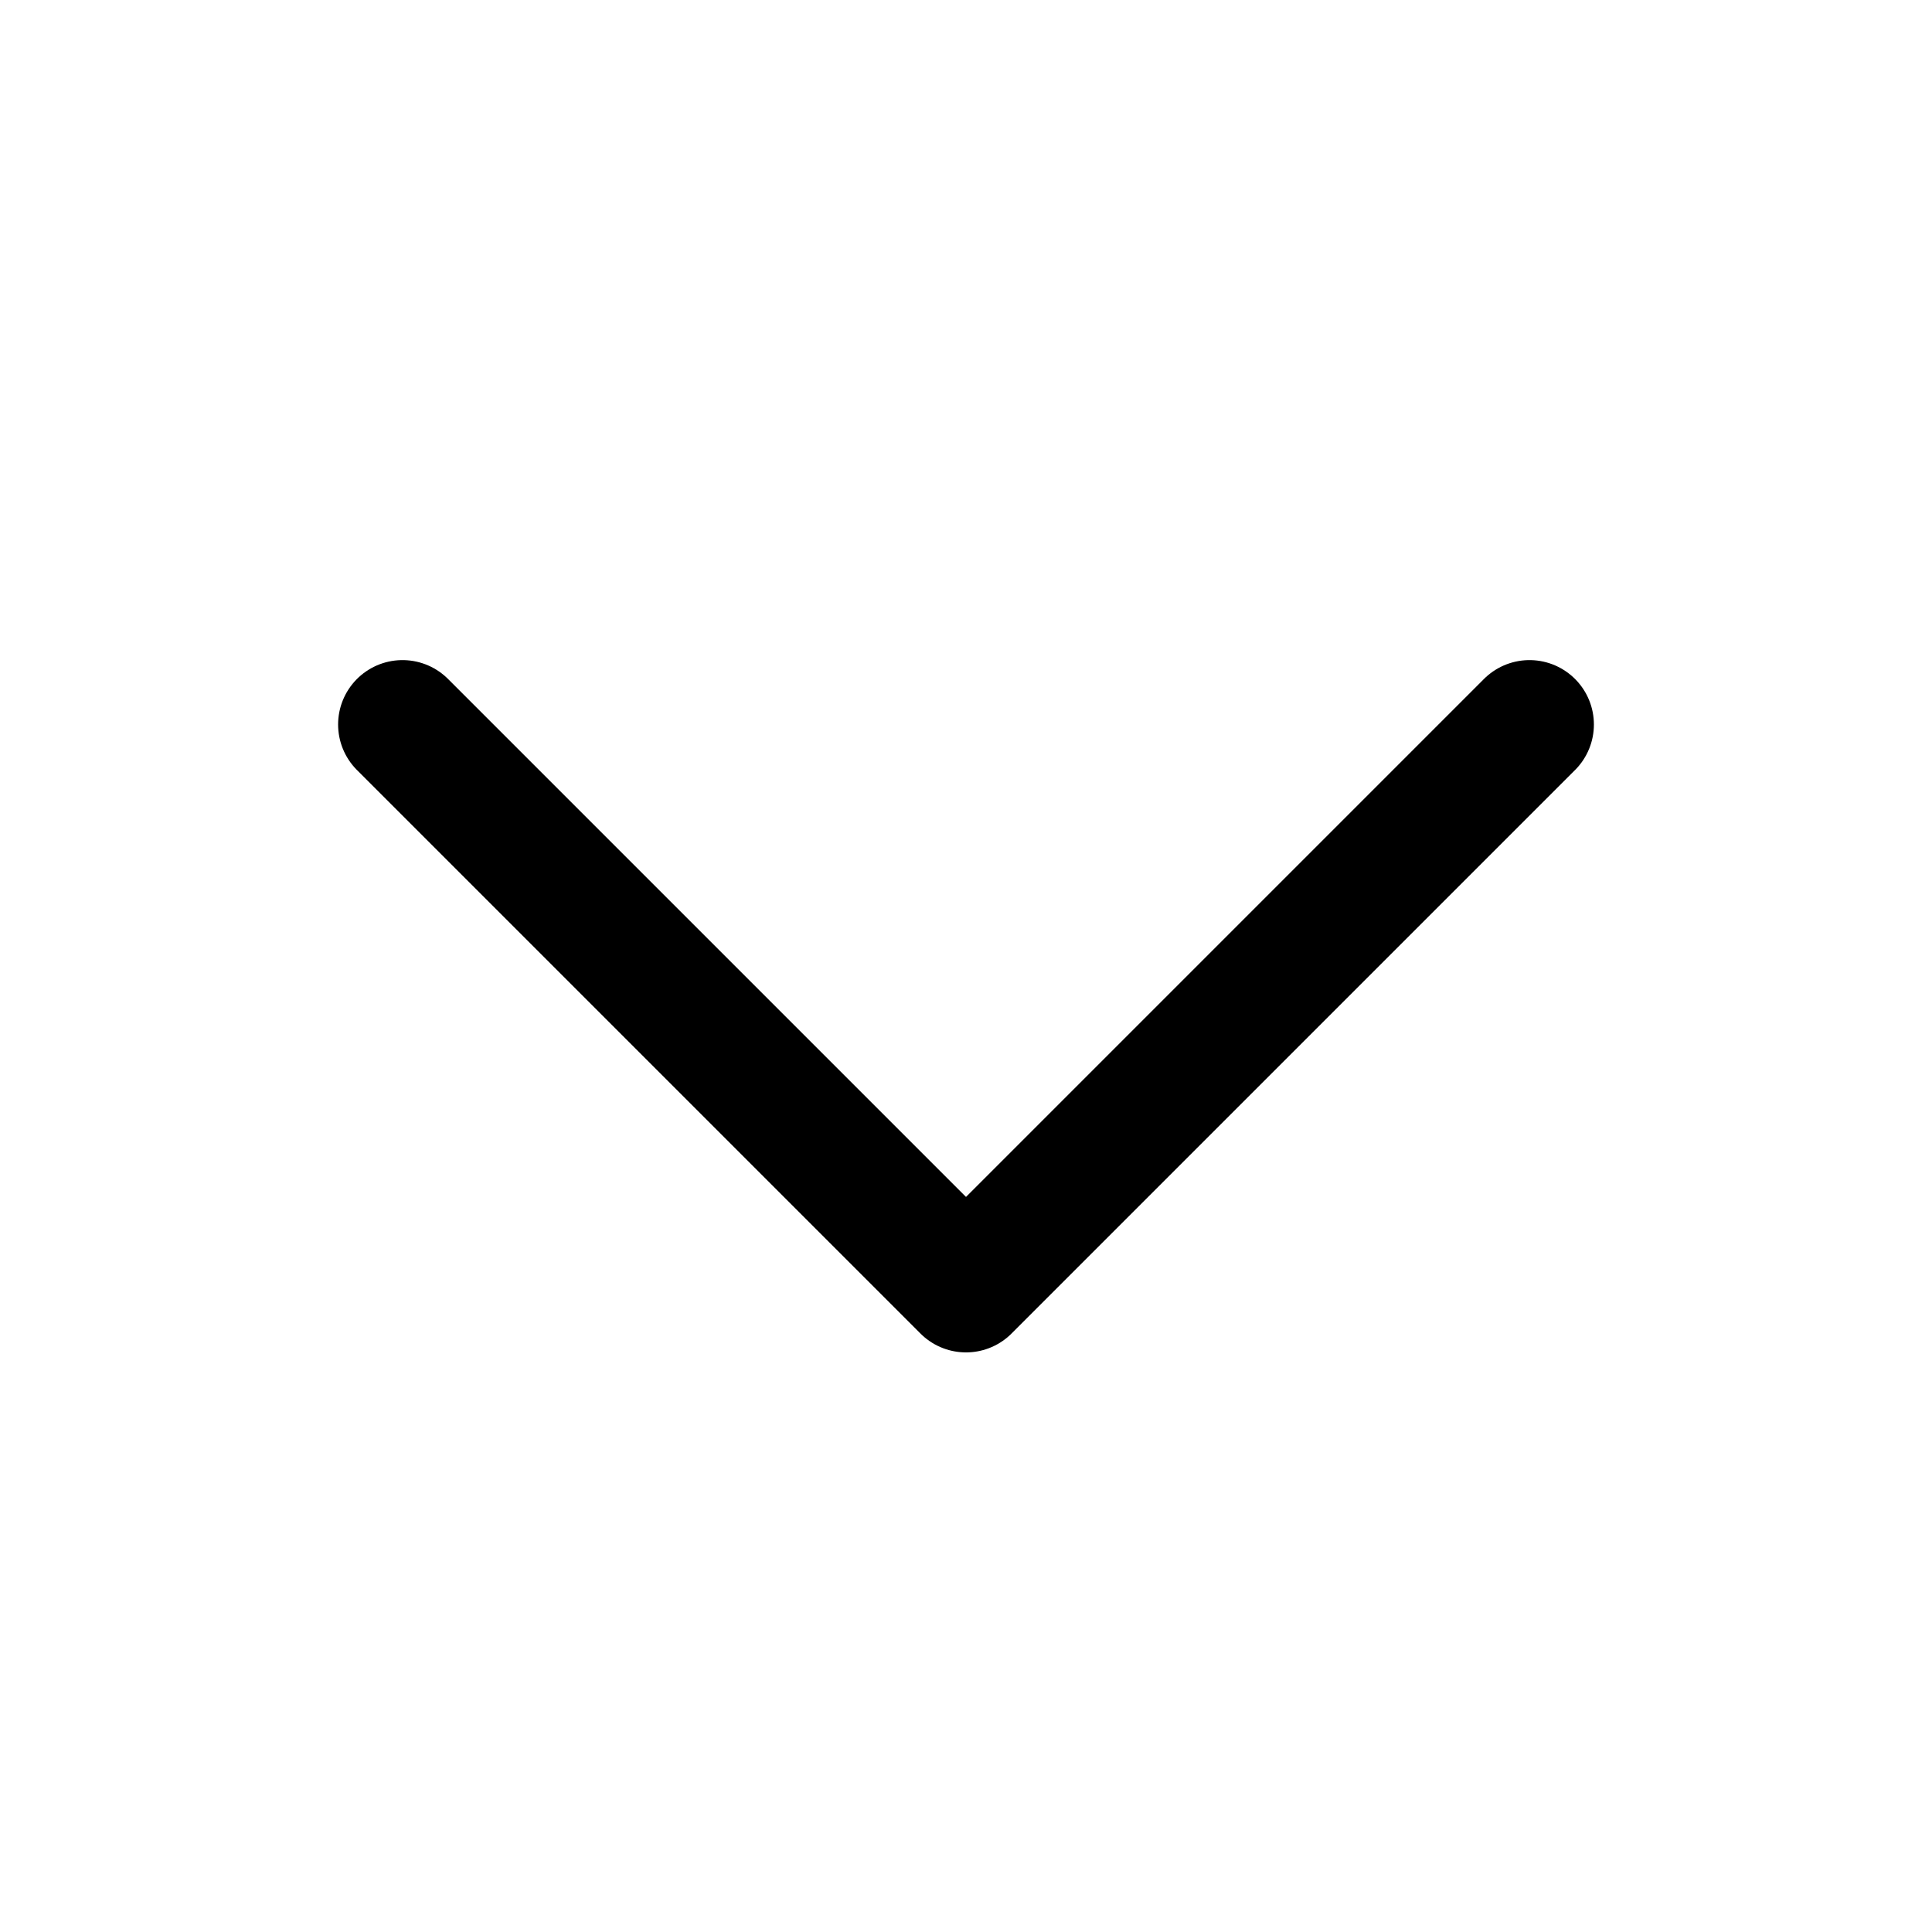
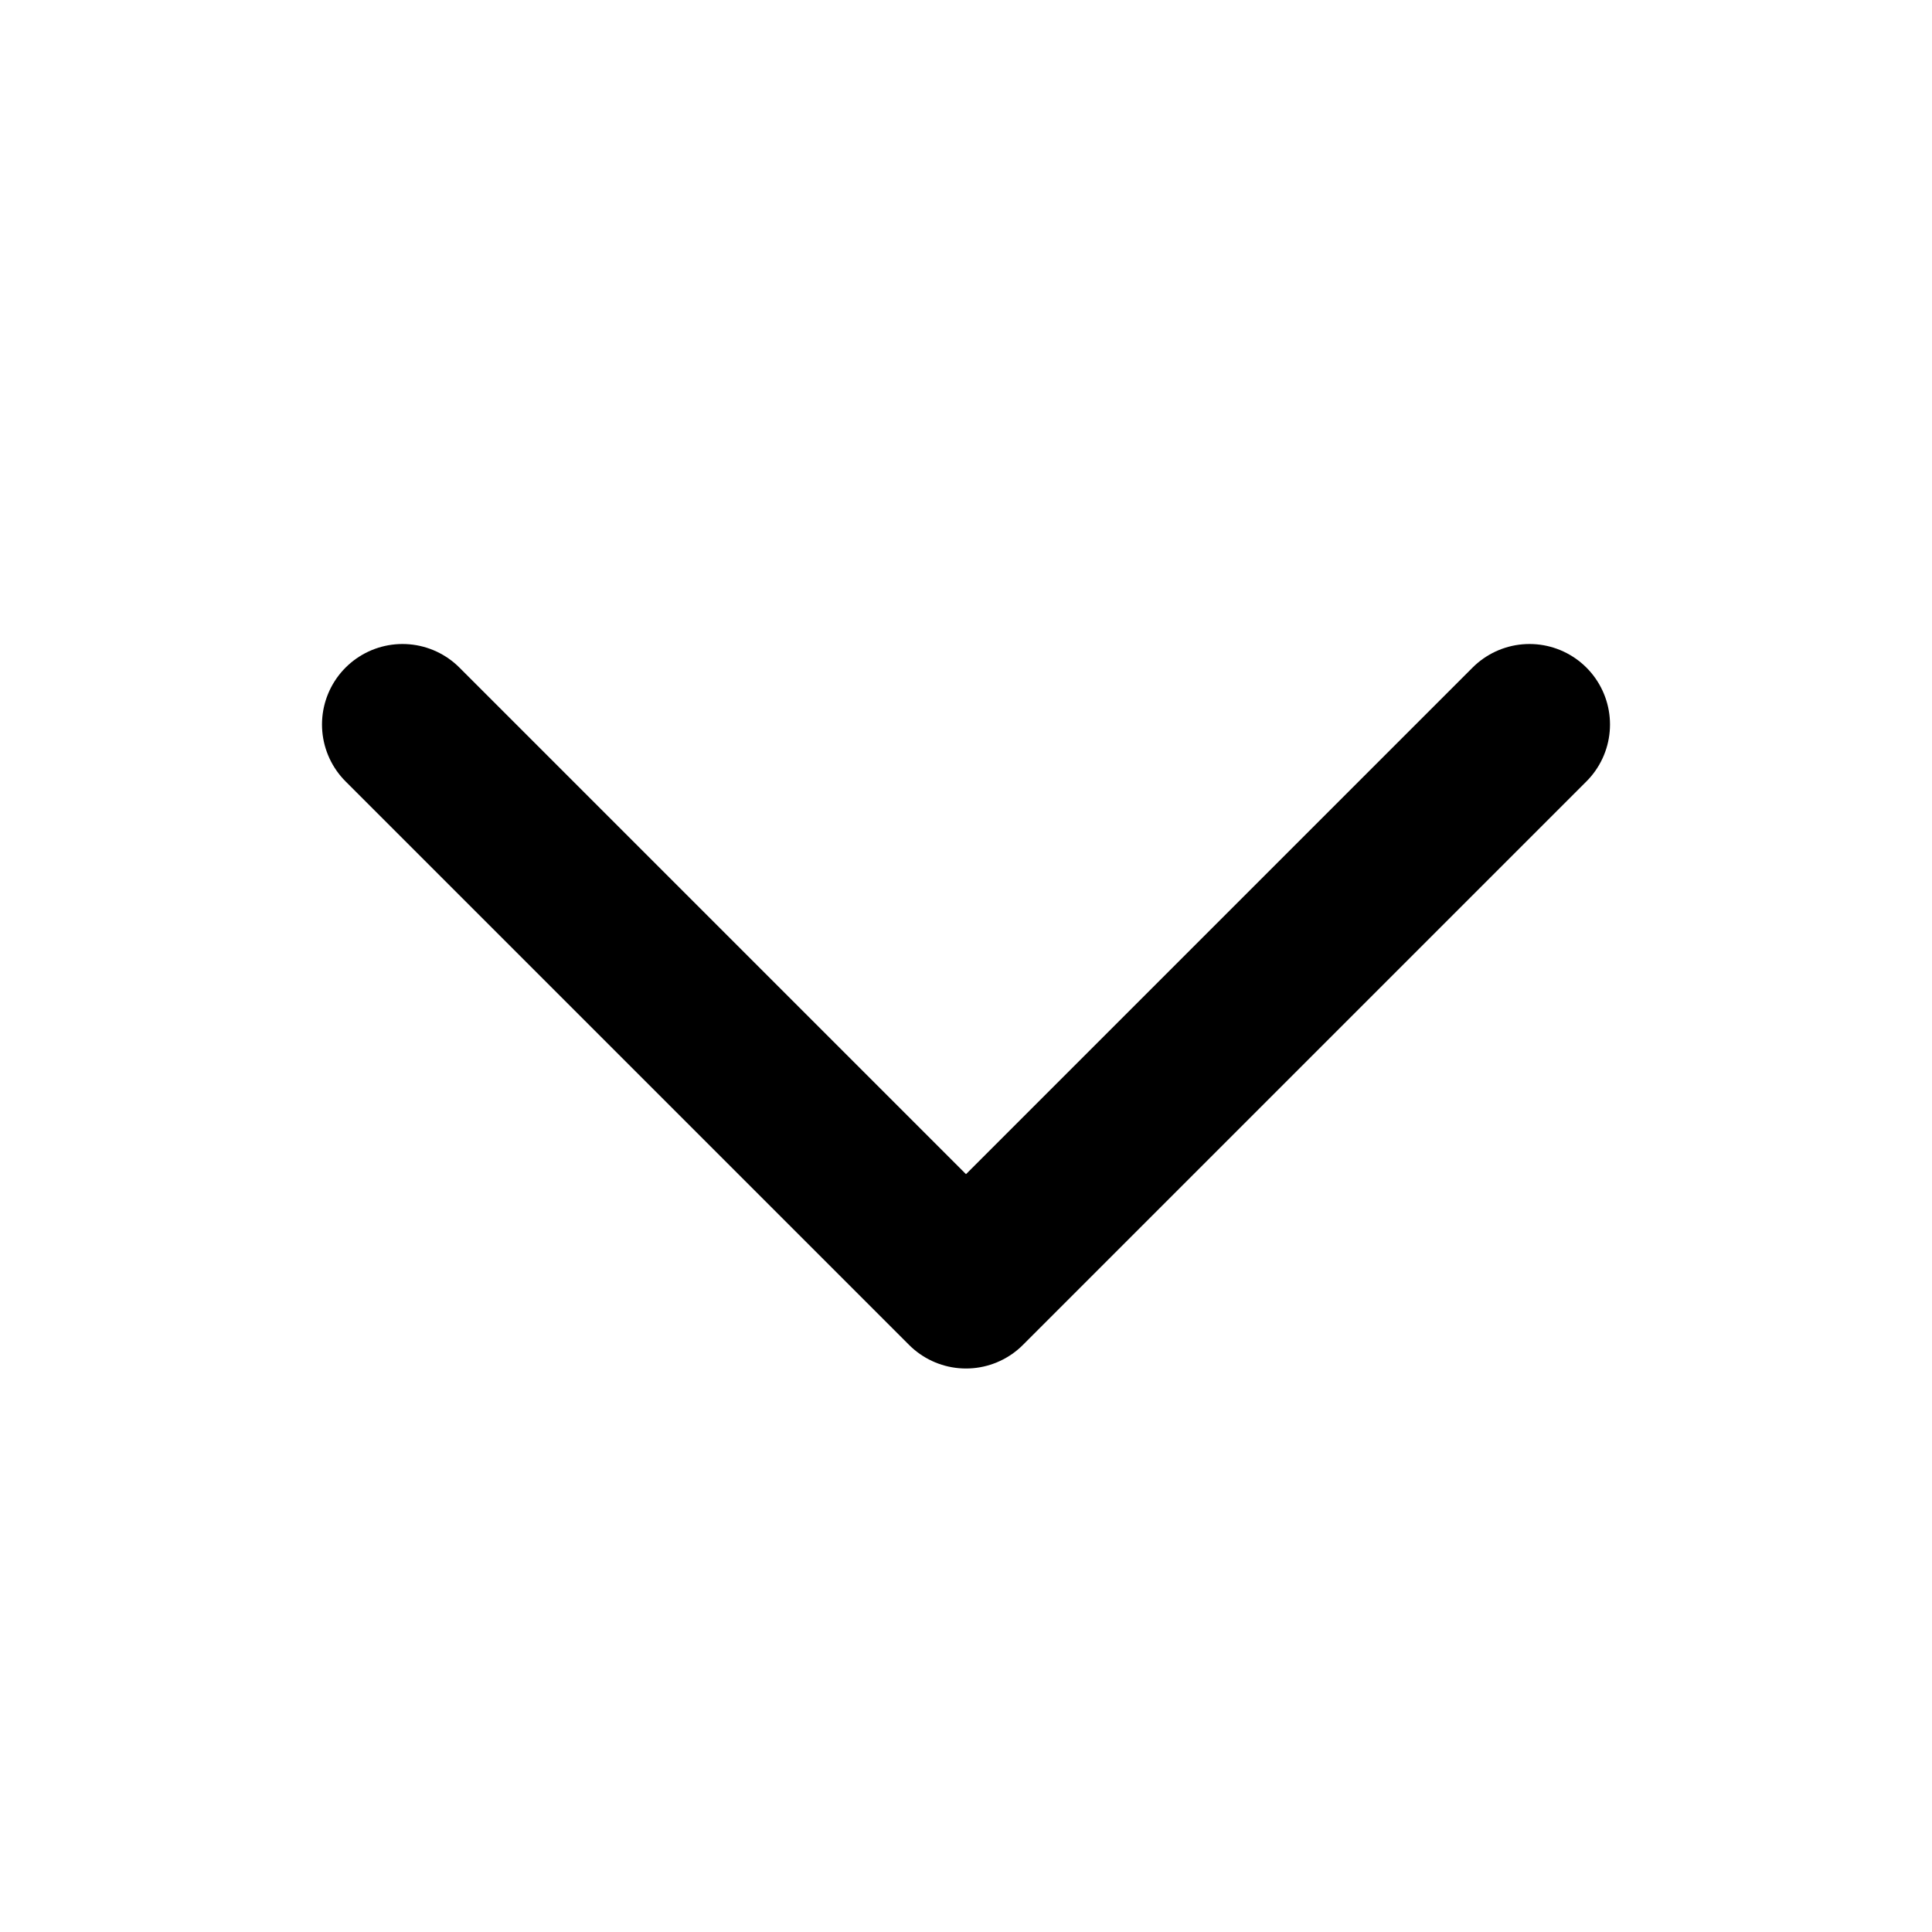
- <svg xmlns="http://www.w3.org/2000/svg" width="24" height="24" viewBox="0 0 24 24" fill="none" stroke="currentColor" stroke-width="1.6" stroke-linecap="round" stroke-linejoin="round">
+ <svg xmlns="http://www.w3.org/2000/svg" width="24" height="24" viewBox="0 0 24 24" fill="none" stroke="currentColor" stroke-width="2" stroke-linecap="round" stroke-linejoin="round">
  <path d="M5 9 L12 16 L19 9" />
</svg>
